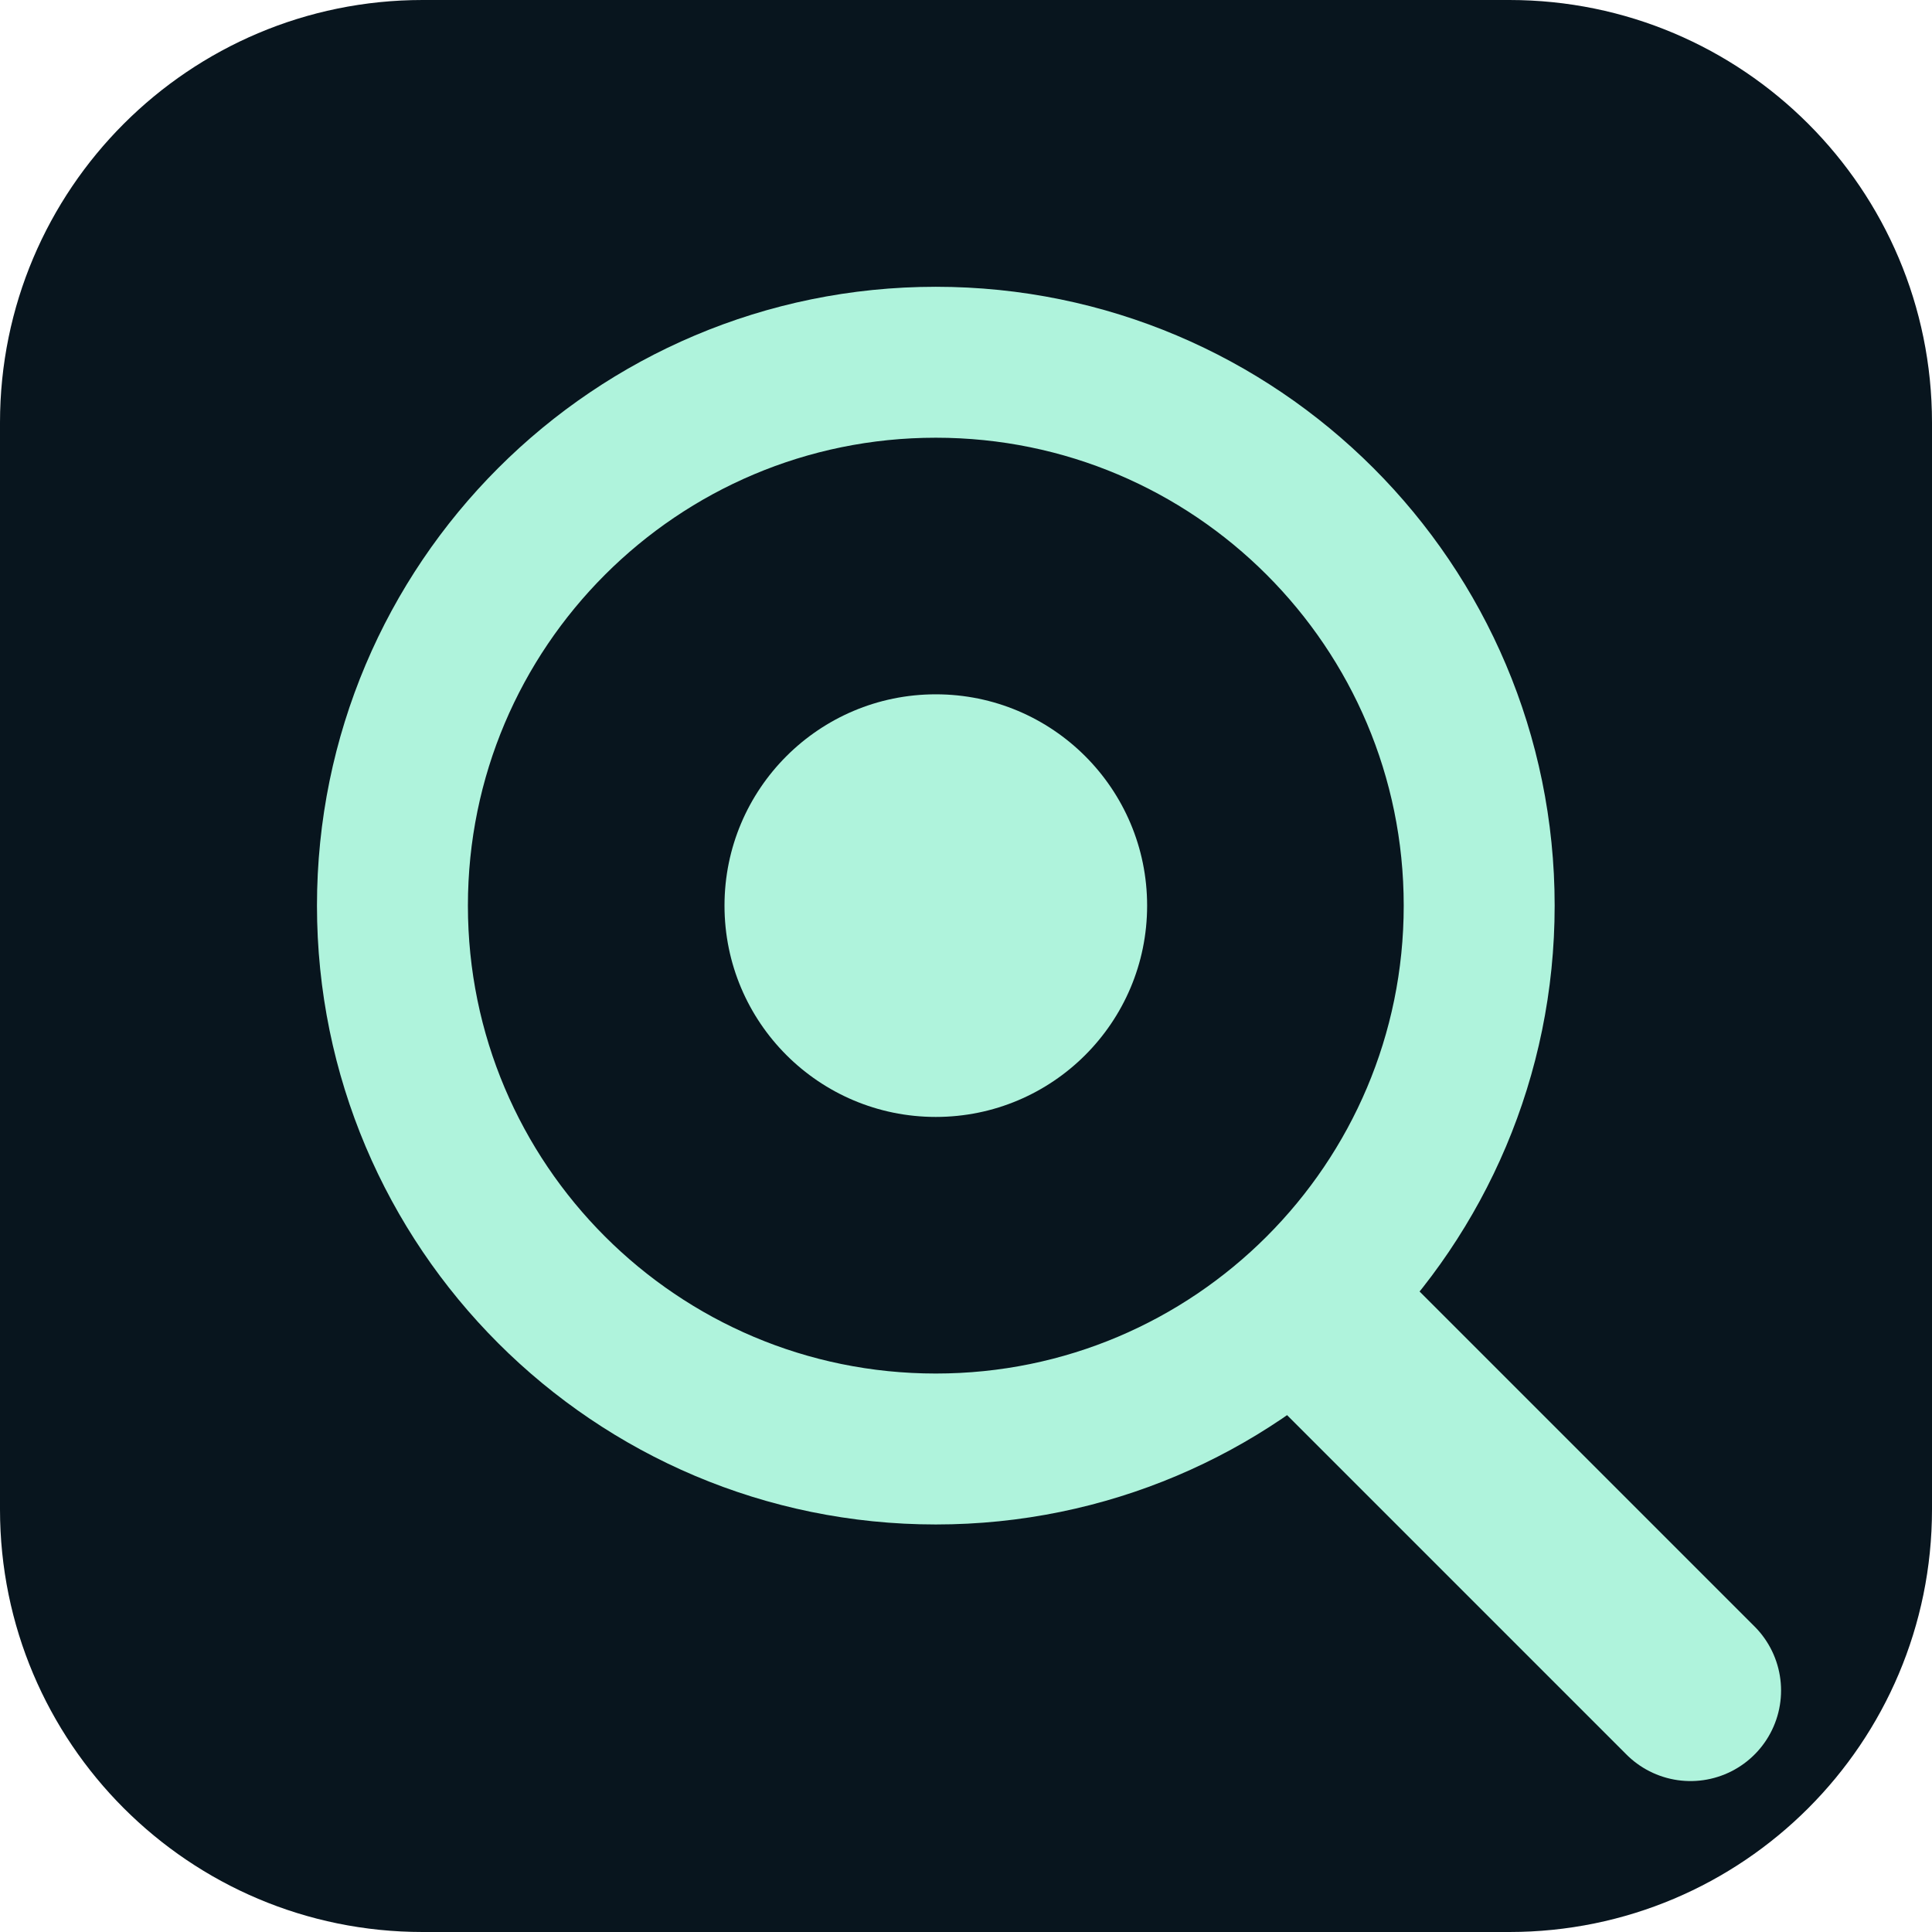
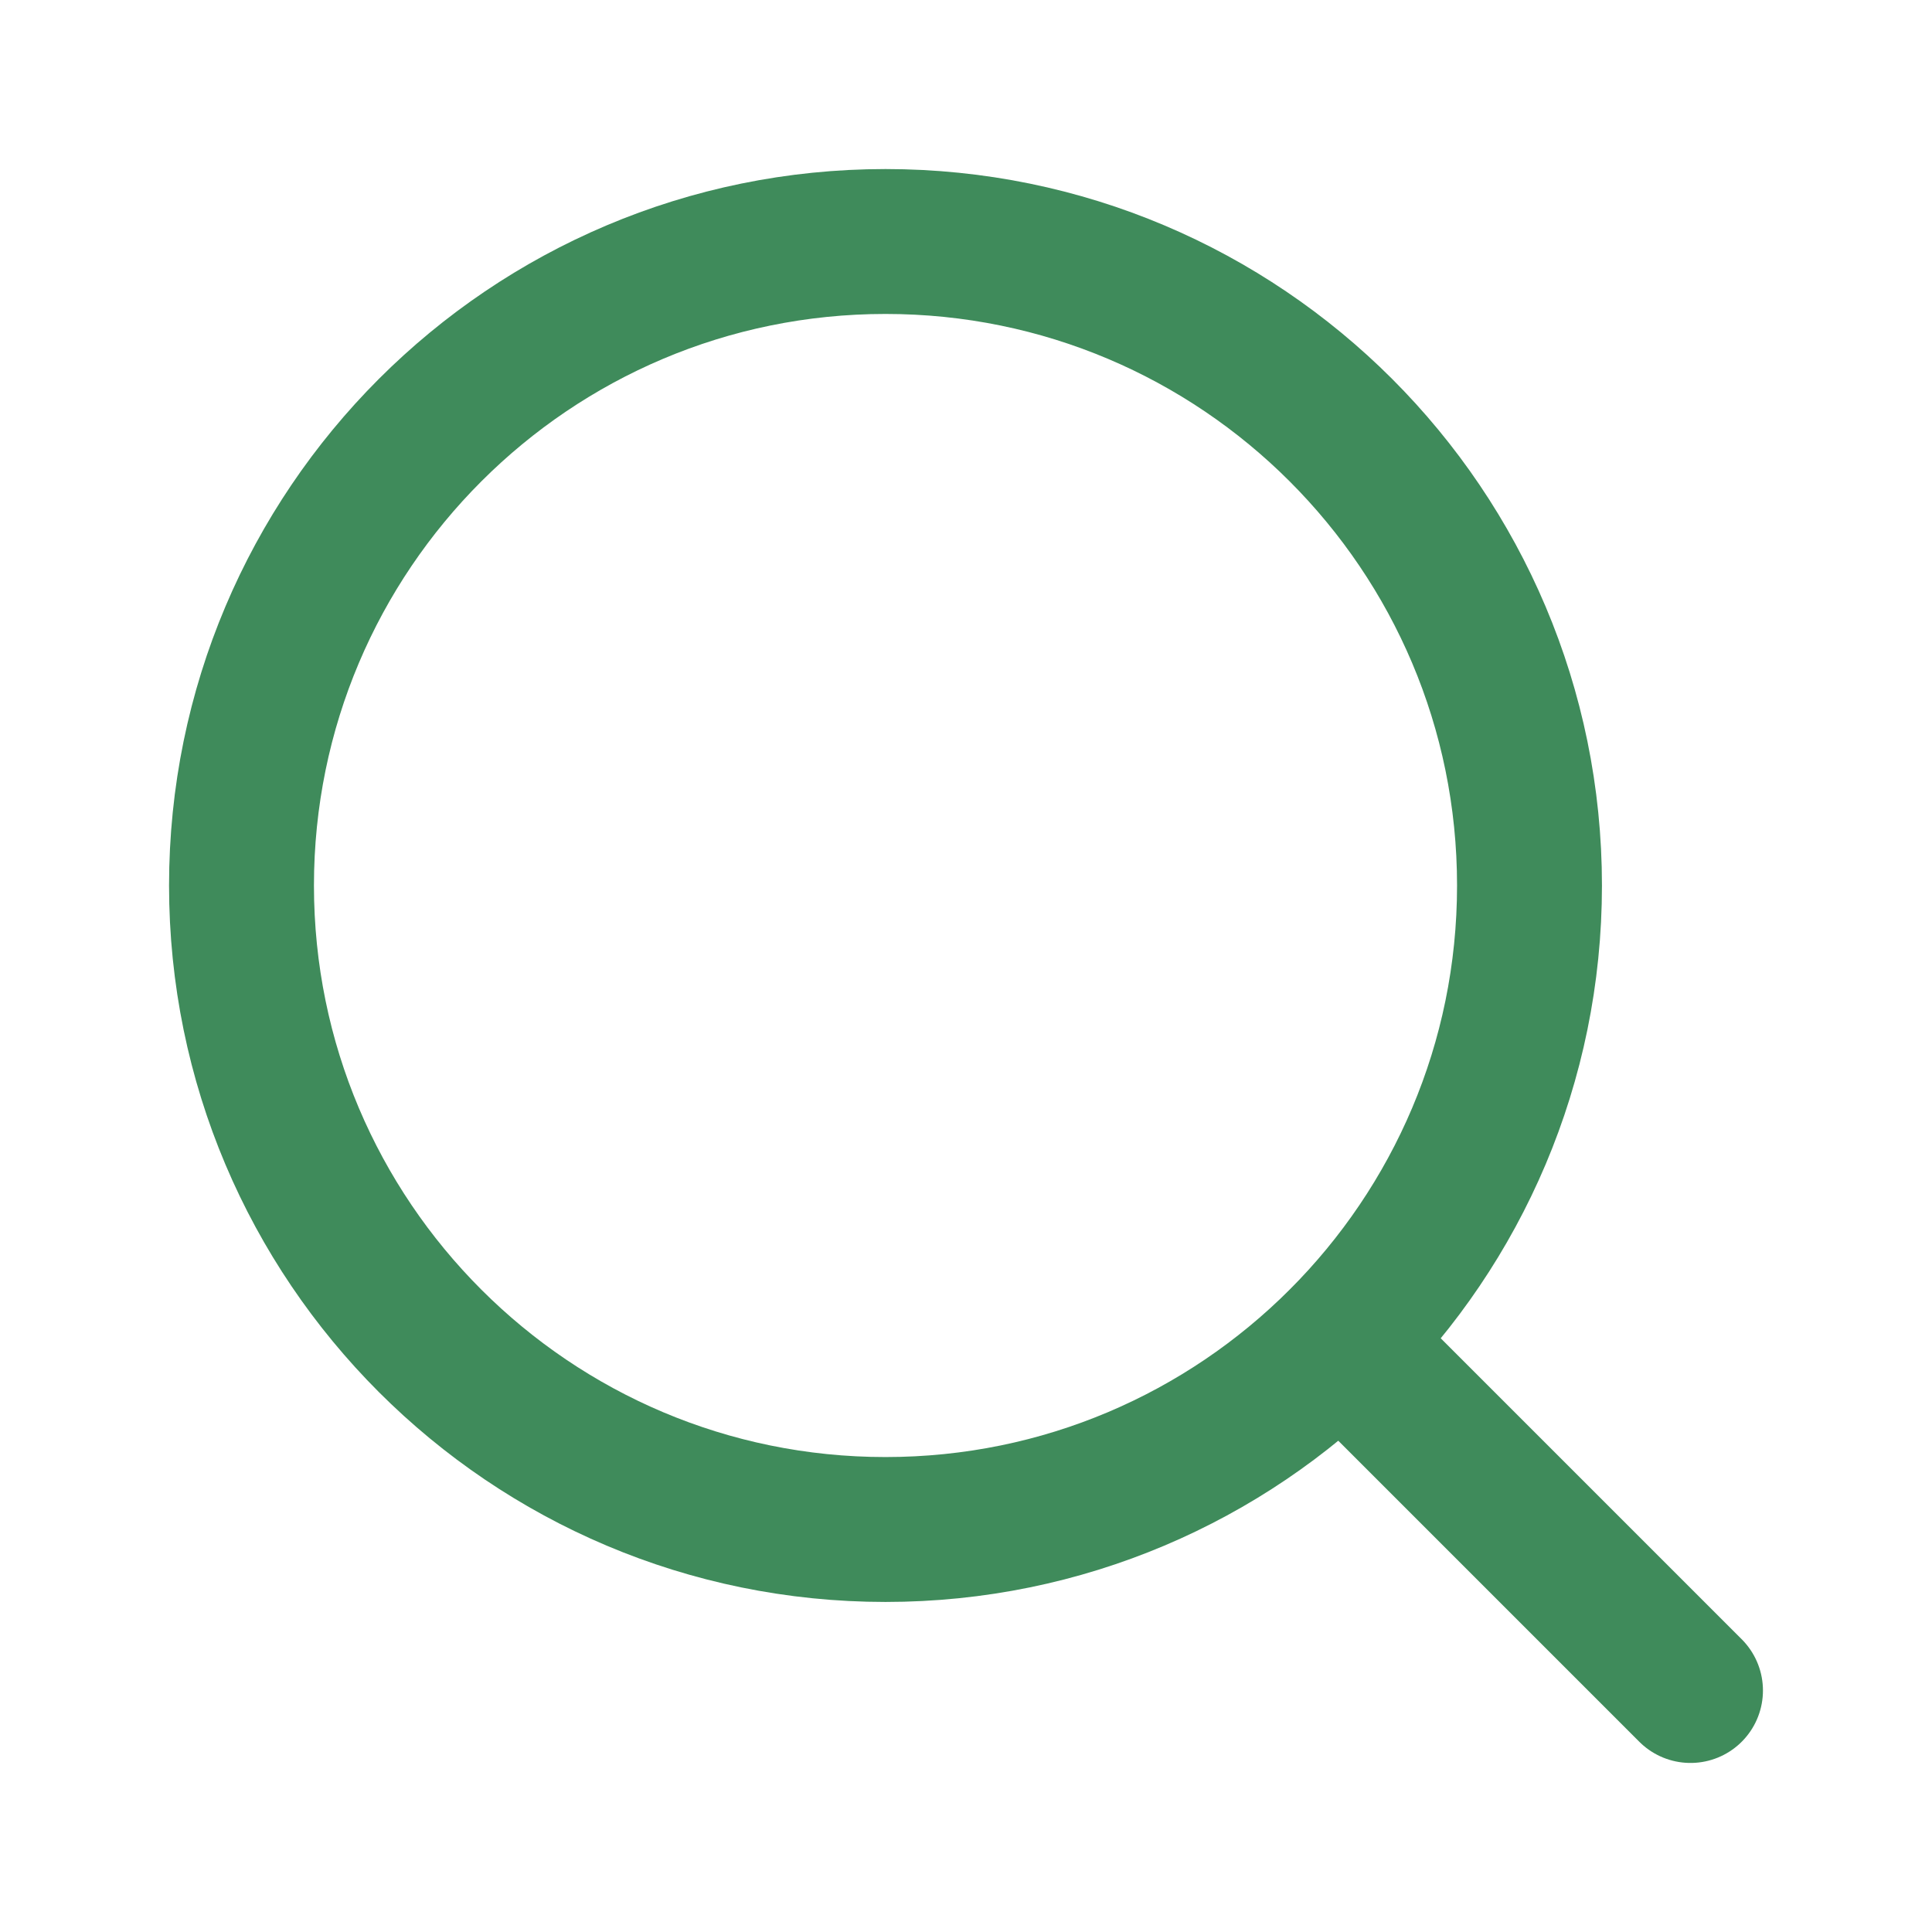
- <svg xmlns="http://www.w3.org/2000/svg" viewBox="0 0 64 64">
-   <rect width="64" height="64" rx="14" fill="#08151e" />
-   <circle cx="31" cy="30" r="18" fill="none" stroke="#aff3dc" stroke-width="5" />
-   <circle cx="31" cy="30" r="7" fill="#aff3dc" />
-   <path d="M44 44l12 12" stroke="#aff3dc" stroke-width="6" stroke-linecap="round" />
+ <svg xmlns="http://www.w3.org/2000/svg" viewBox="0 0 24 24" fill="none" stroke="#3f8b5b" stroke-width="1.8" stroke-linecap="round" stroke-linejoin="round">
+   <path d="m21 21-4.34-4.34" />
+   <circle cx="11" cy="11" r="8" />
</svg>
